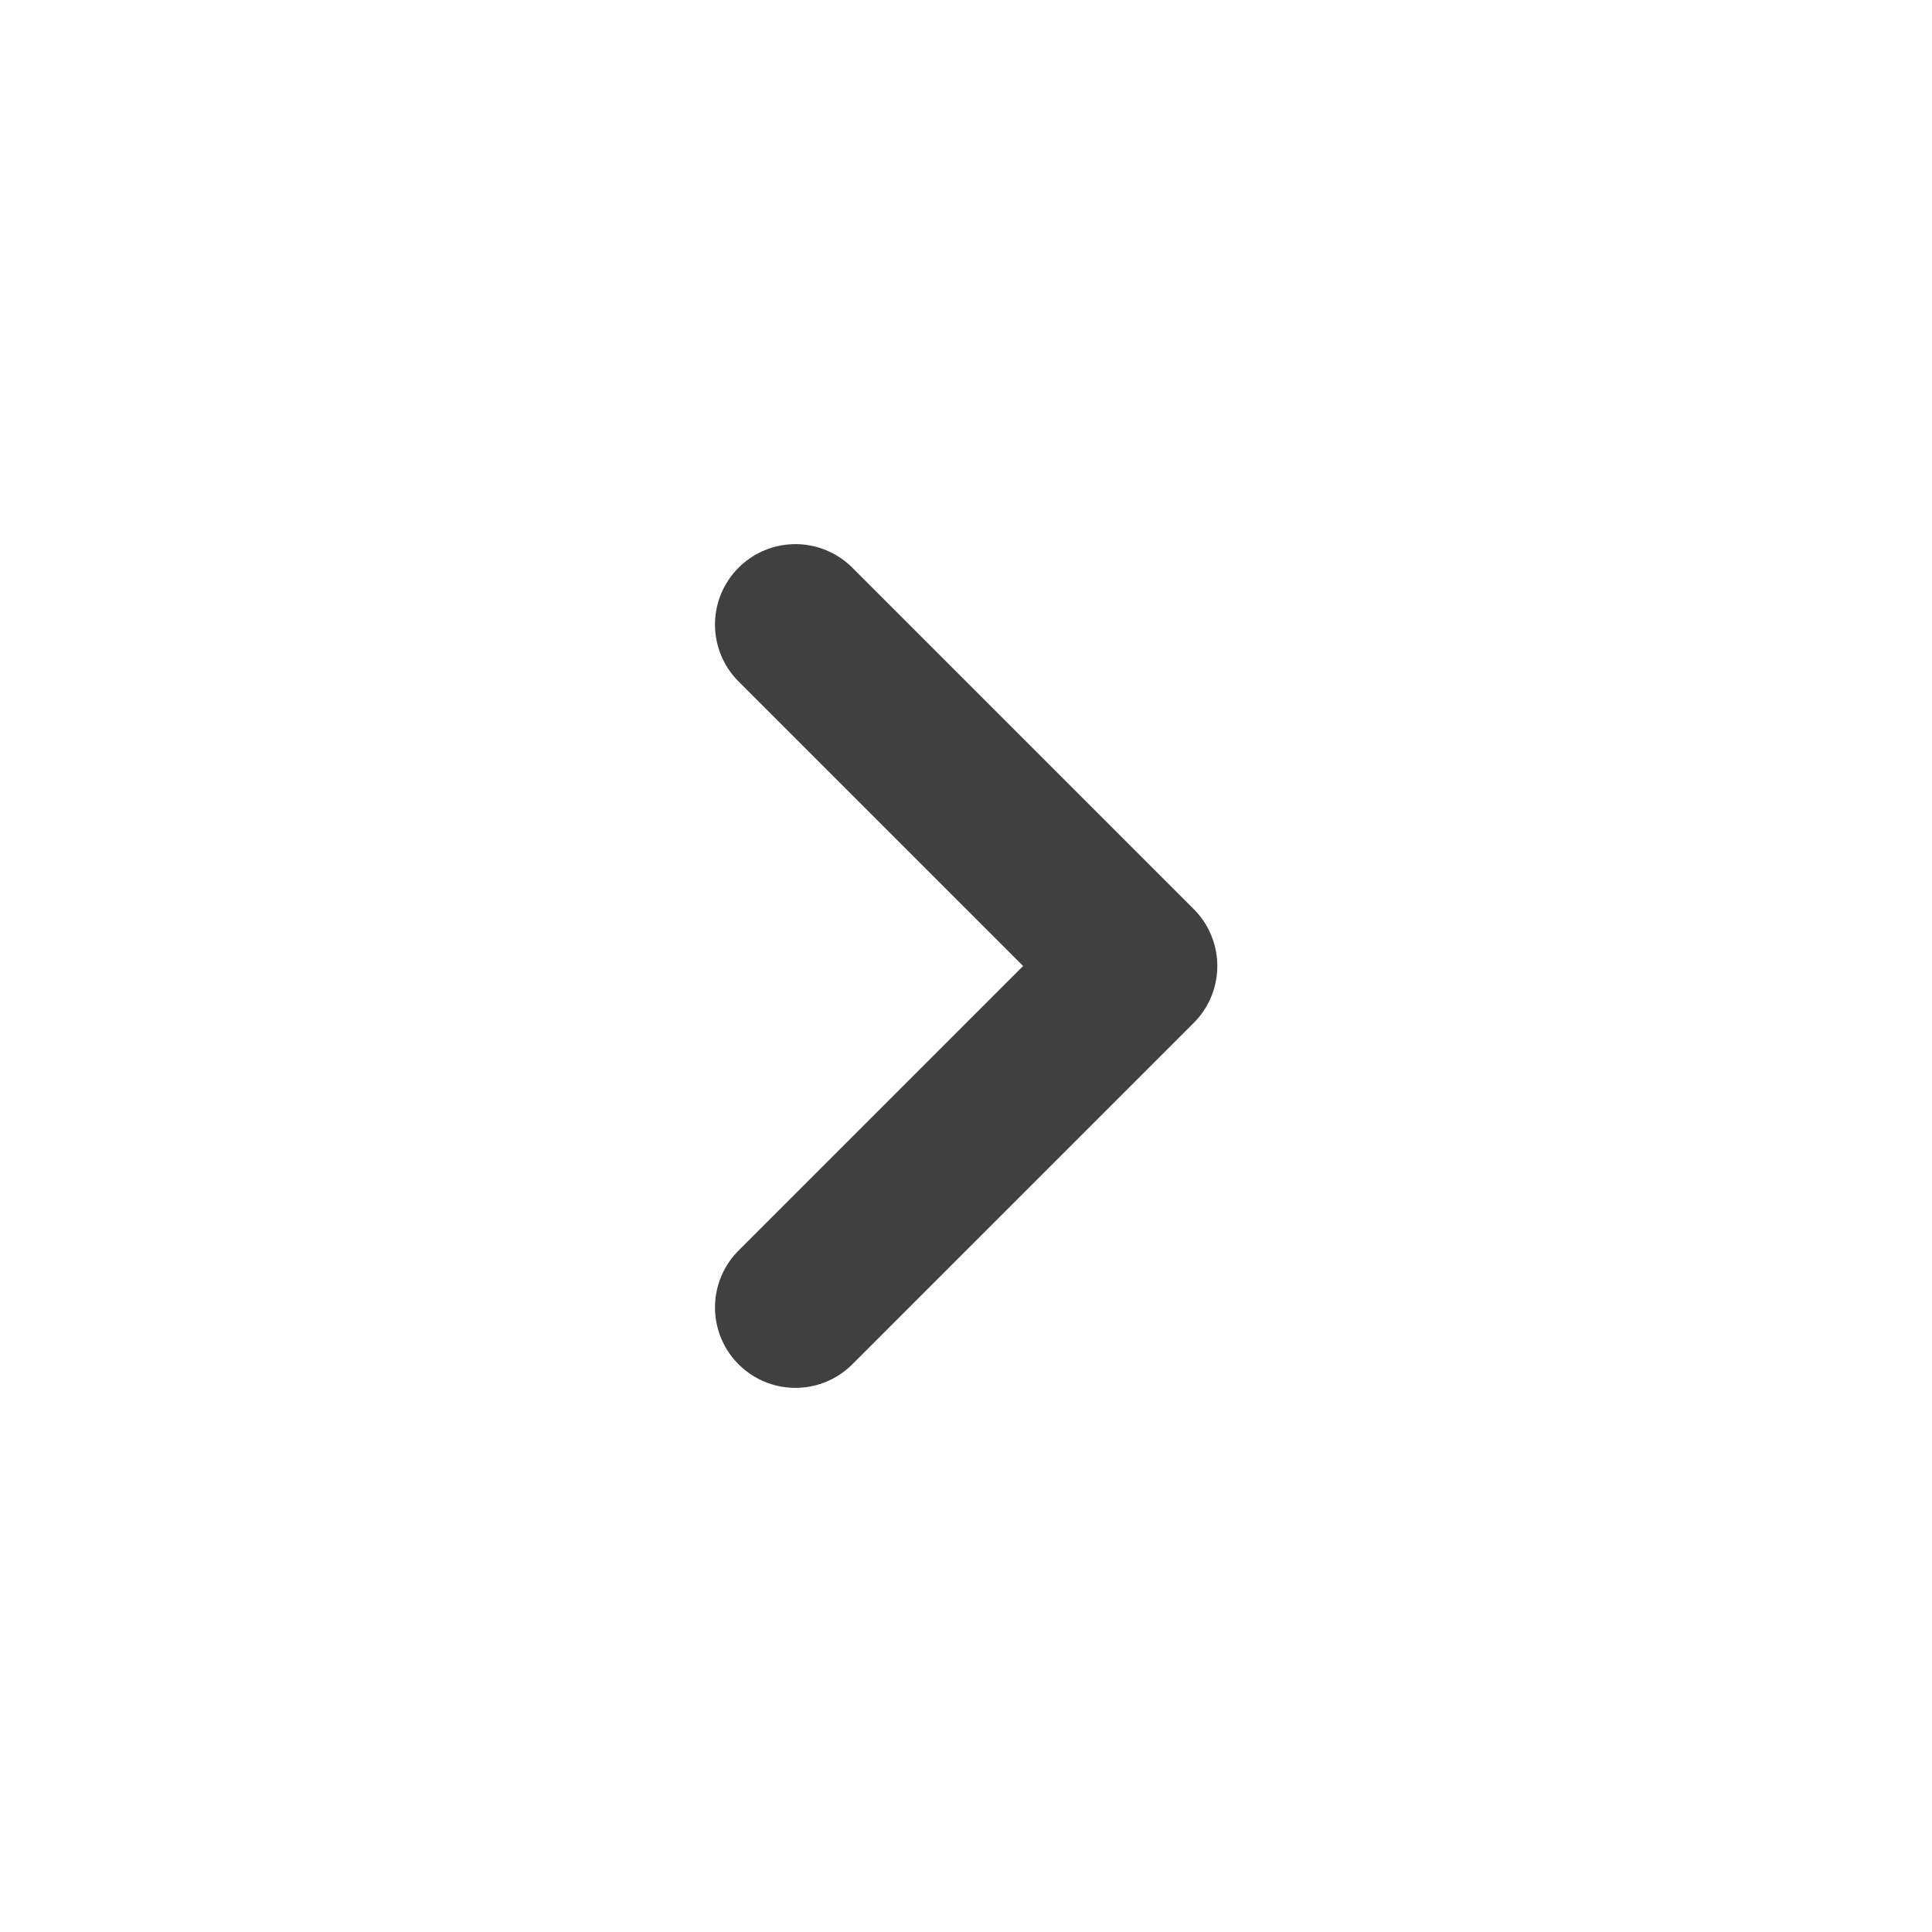
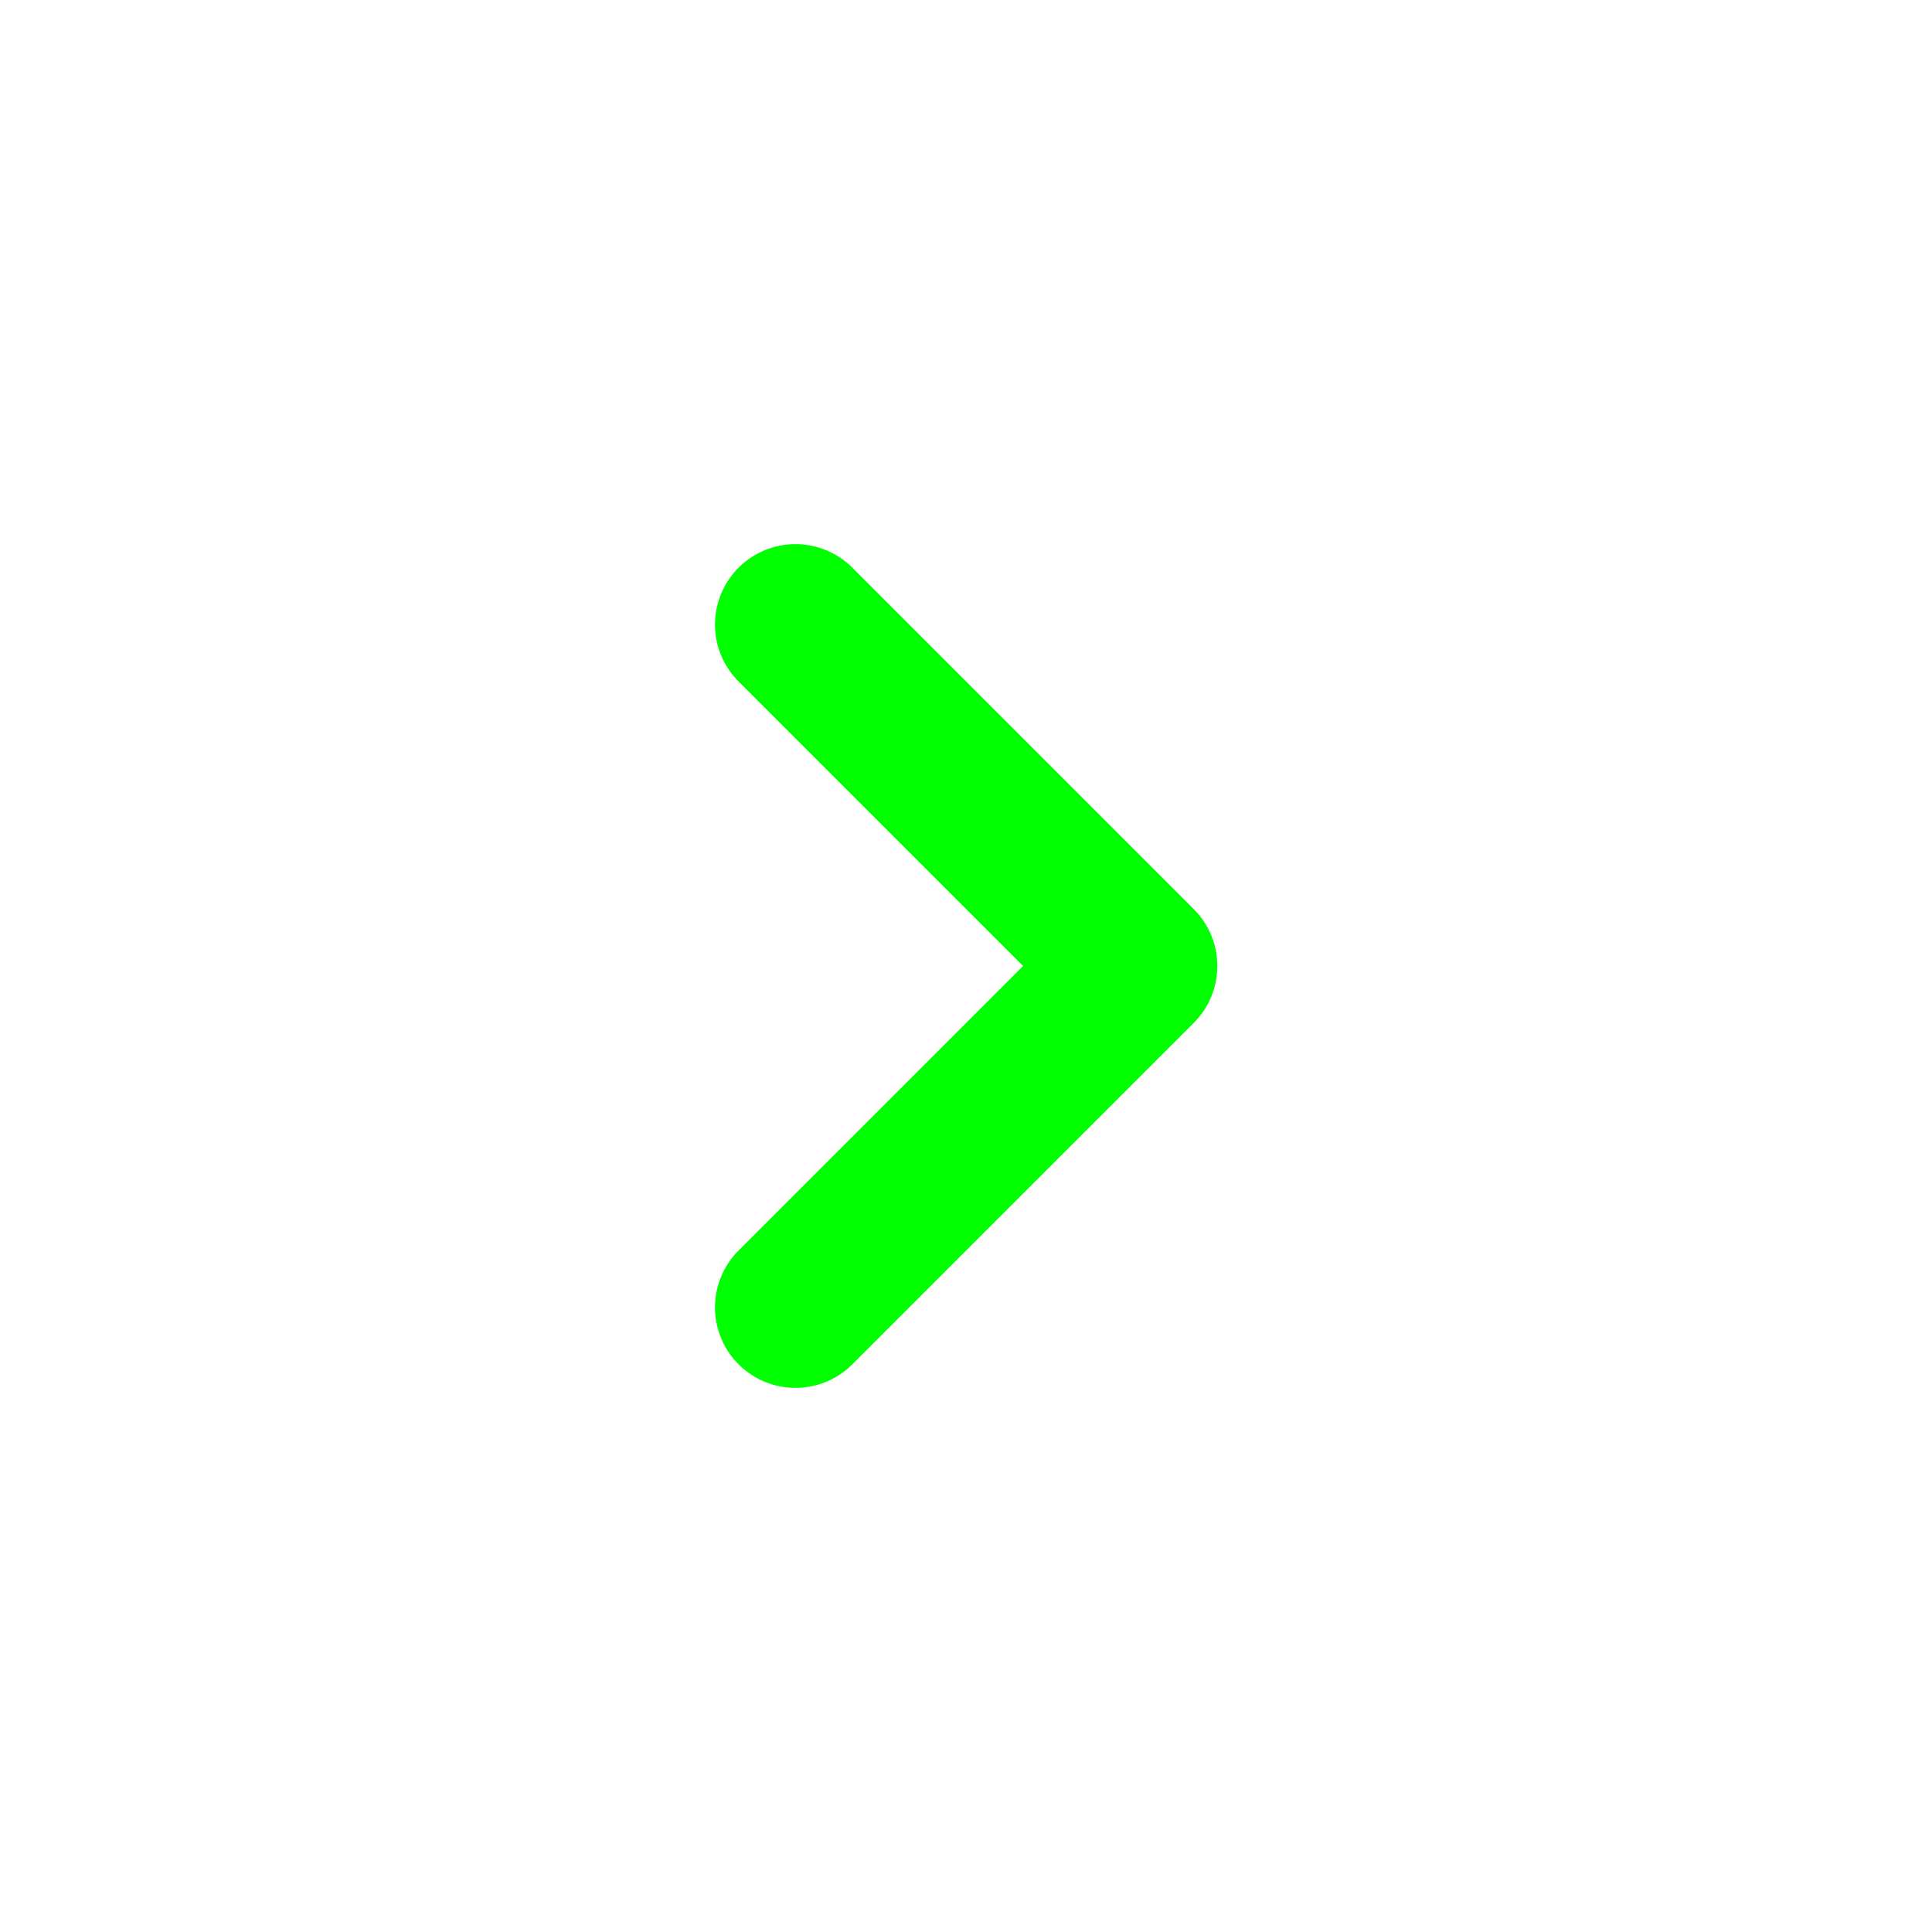
<svg xmlns="http://www.w3.org/2000/svg" width="64" height="64" viewBox="0 0 64 64" version="1.1" id="svg1">
  <defs id="defs1" />
-   <path d="M26.35 20.69 L37.66 32 L26.35 43.31" stroke="#404040" stroke-width="5.33" stroke-linecap="round" stroke-linejoin="round" fill="none" id="path1" />
+   <path d="M26.35 20.69 L37.66 32 L26.35 43.31" stroke="#00ff00" stroke-width="5.33" stroke-linecap="round" stroke-linejoin="round" fill="none" id="path1" />
</svg>
